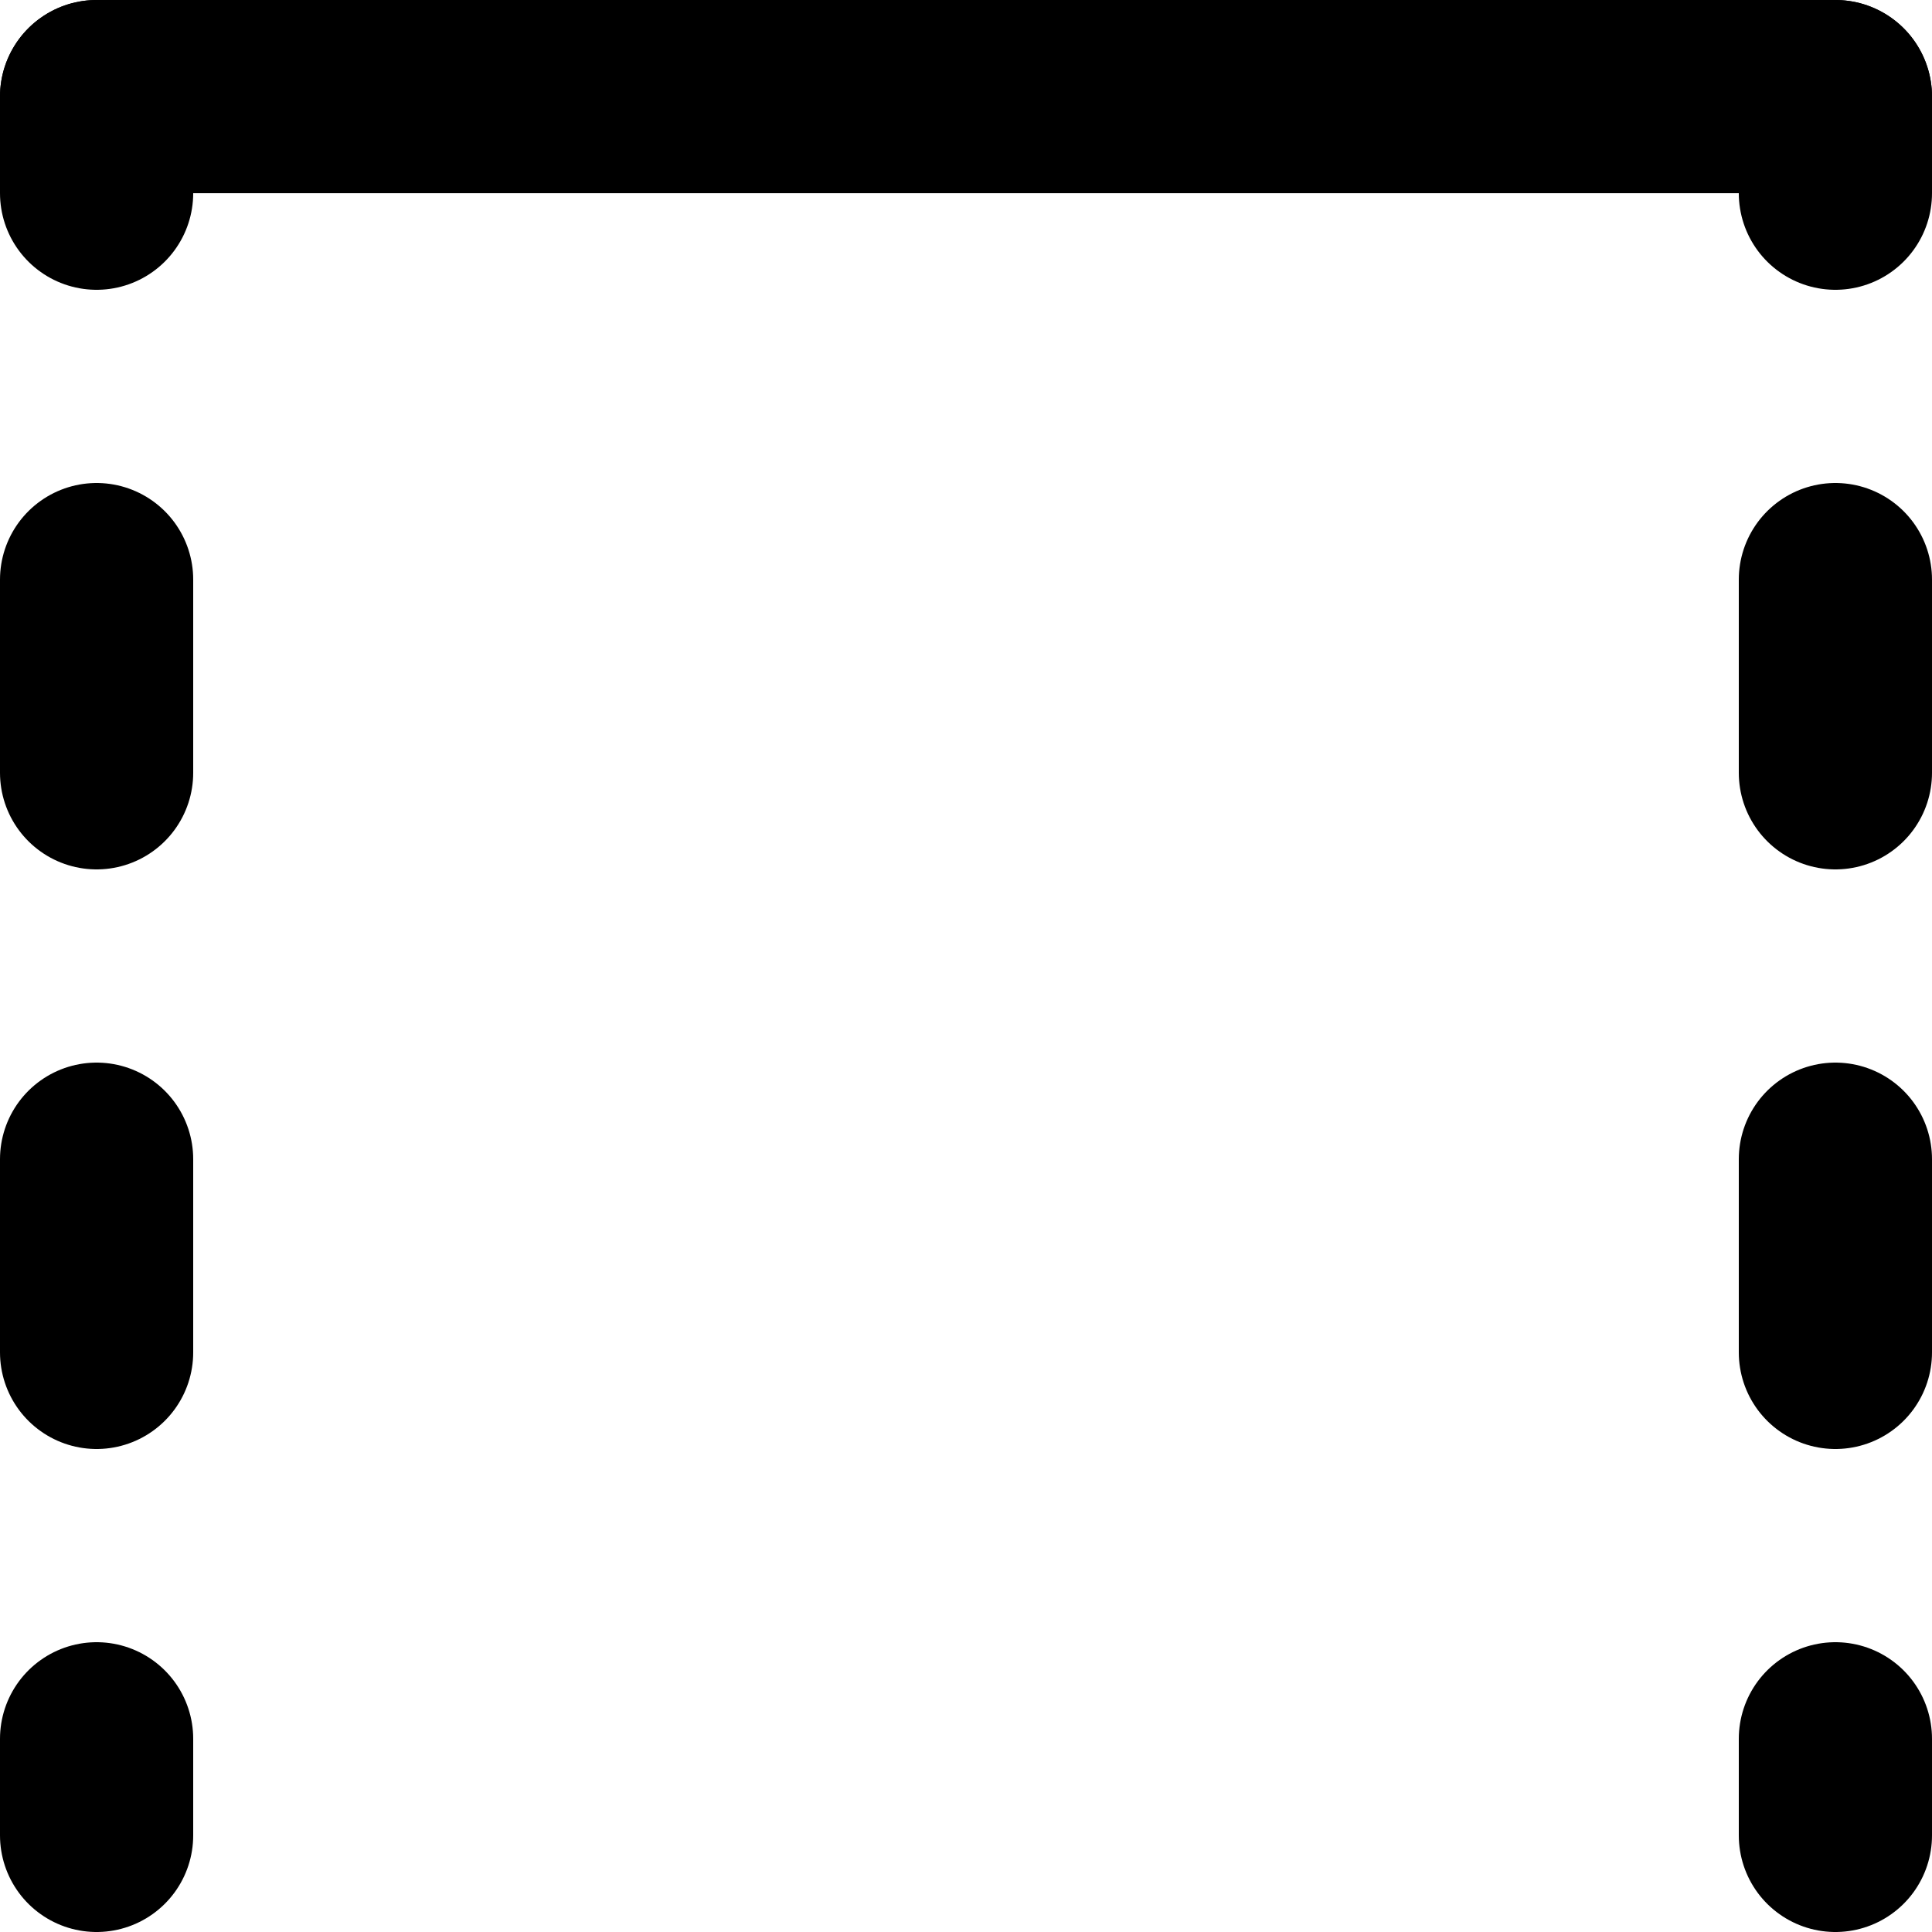
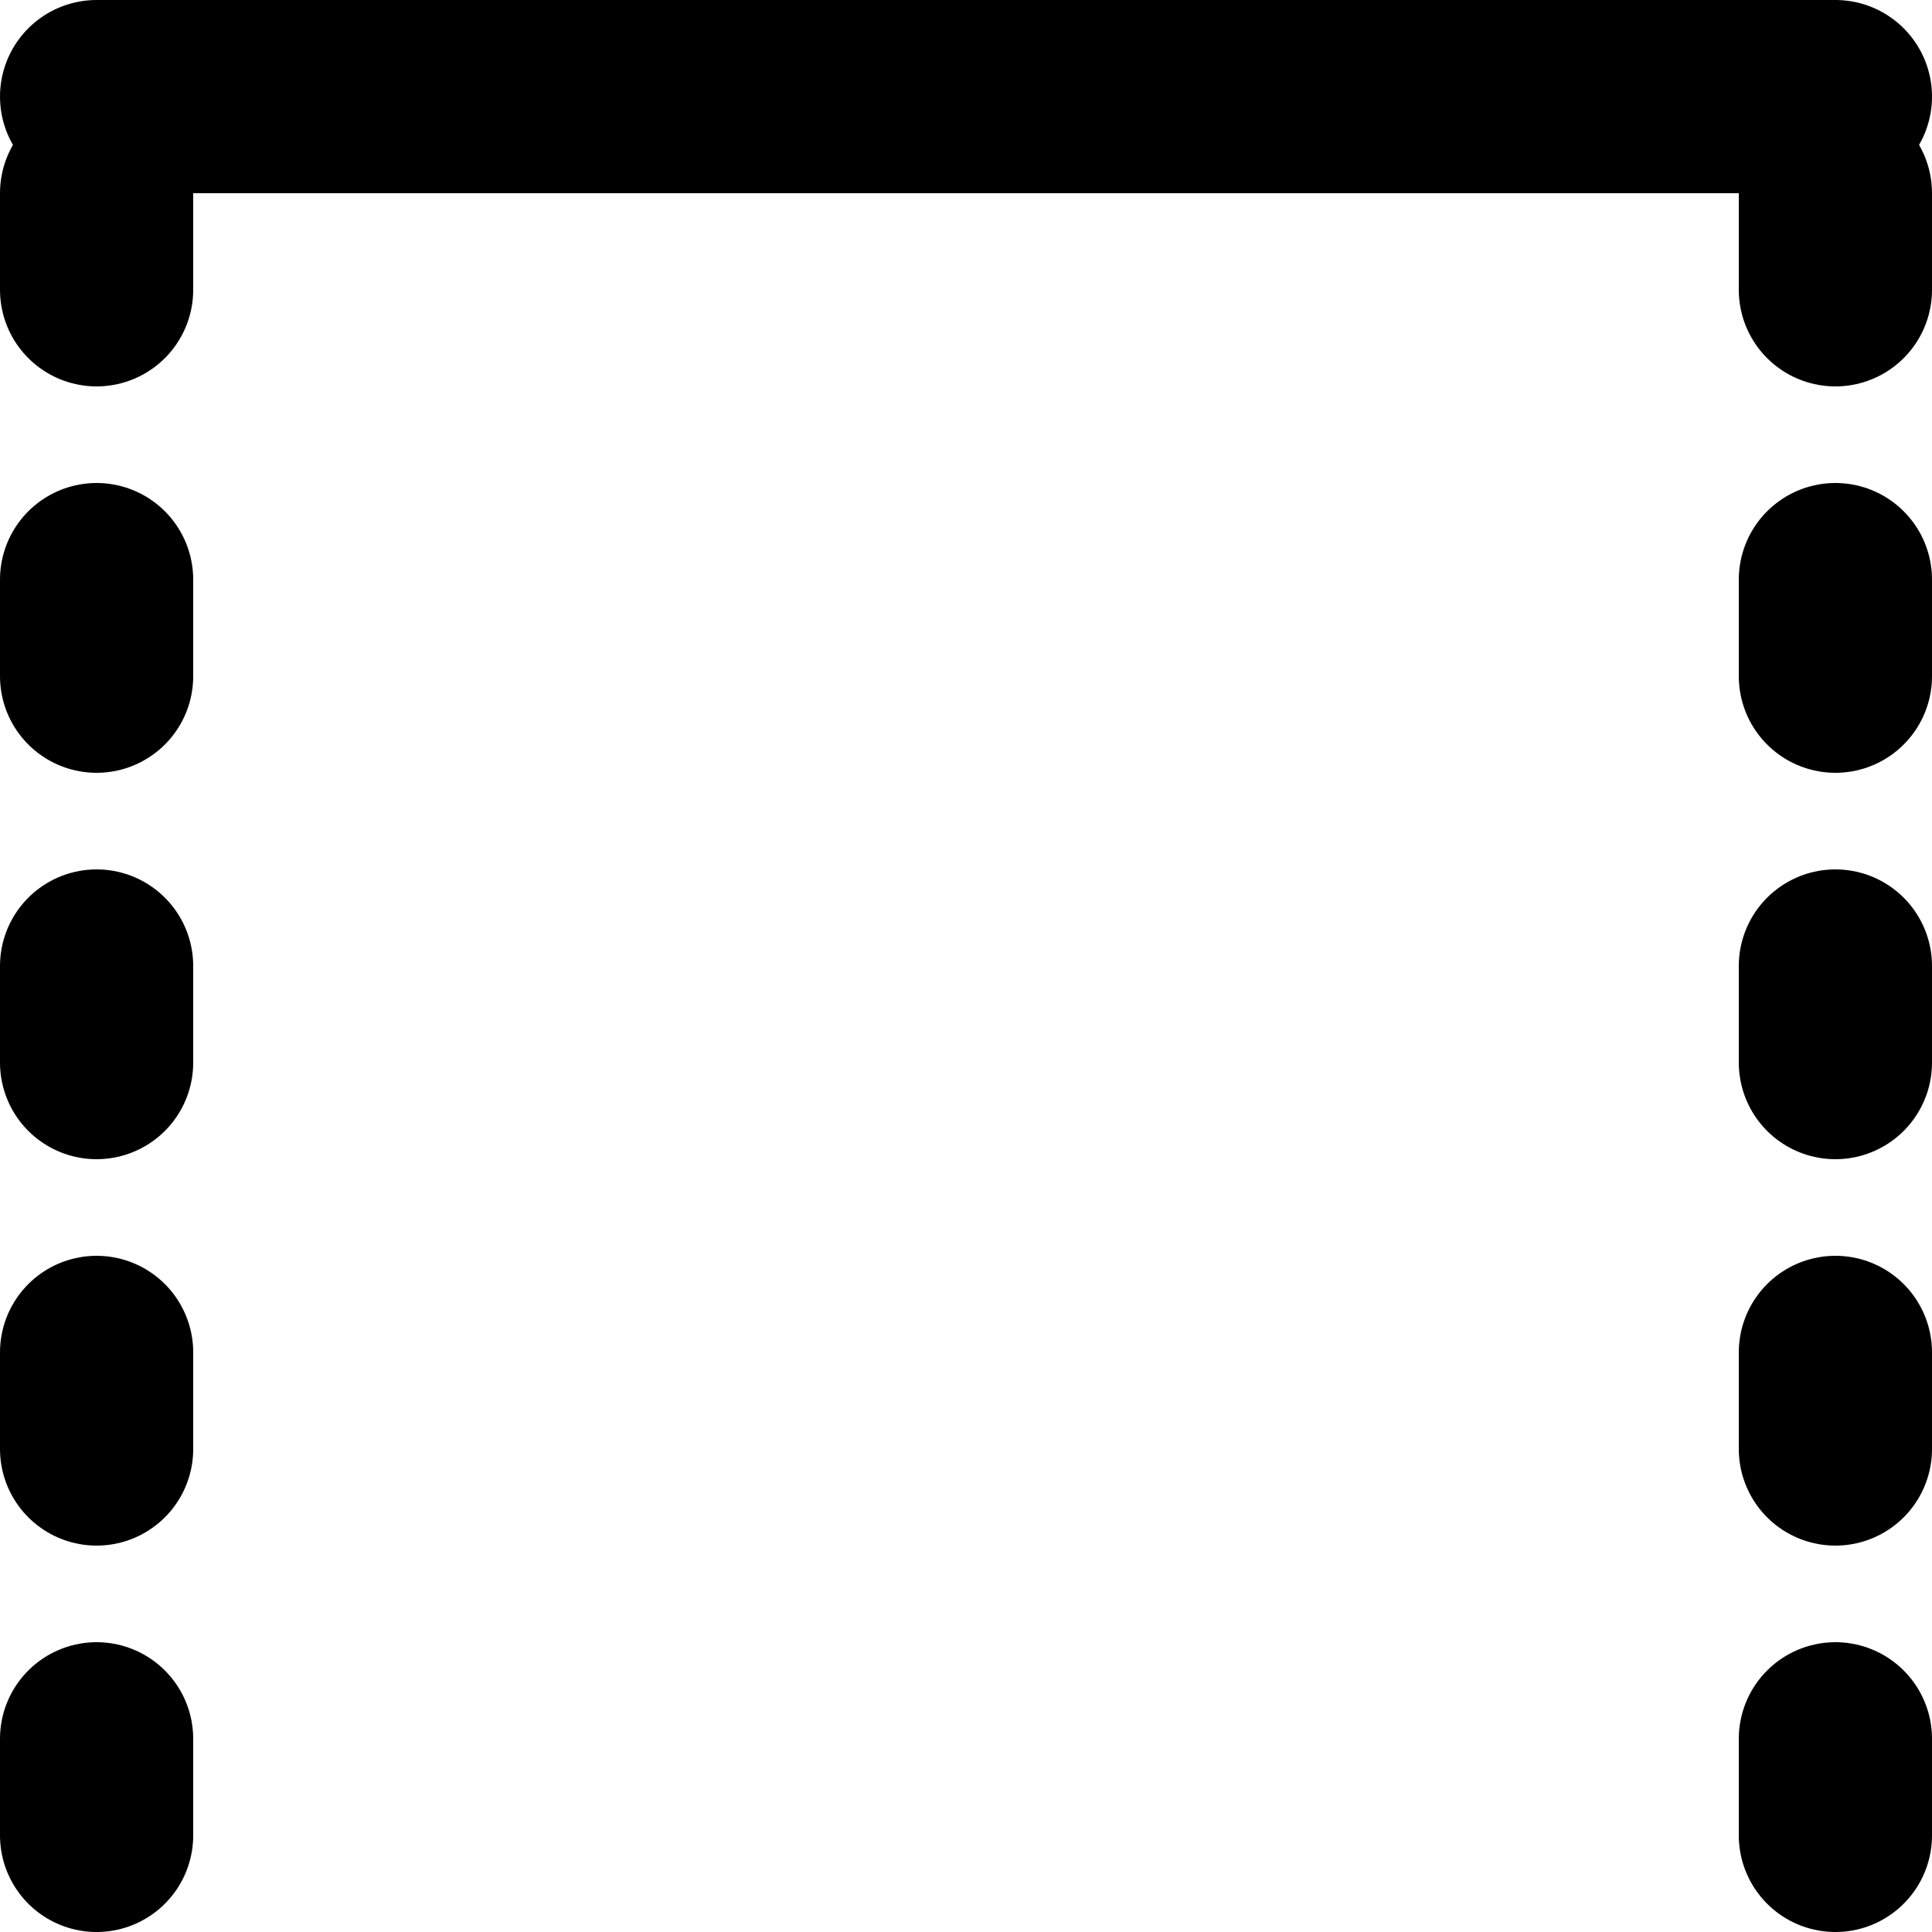
<svg xmlns="http://www.w3.org/2000/svg" viewBox="0 0 100 100">
-   <line fill="none" stroke="currentColor" stroke-width="10" stroke-linecap="round" stroke-linejoin="round" stroke-dasharray="10 20" stroke-dashoffset="5" x1="5" y1="5" x2="5" y2="95" />
  <line fill="none" stroke="currentColor" stroke-width="10" stroke-linecap="round" stroke-linejoin="round" x1="5" y1="5" x2="95" y2="5" />
-   <line fill="none" stroke="currentColor" stroke-width="10" stroke-linecap="round" stroke-linejoin="round" stroke-dasharray="10 20" stroke-dashoffset="5" x1="95" y1="5" x2="95" y2="95" />
+   <line fill="none" stroke="currentColor" stroke-width="10" stroke-linecap="round" stroke-linejoin="round" stroke-dasharray="5 15" x1="5" y1="95" x2="5" y2="5" />
+   <line fill="none" stroke="currentColor" stroke-width="10" stroke-linecap="round" stroke-linejoin="round" stroke-dasharray="5 15" x1="95" y1="95" x2="95" y2="5" />
</svg>
